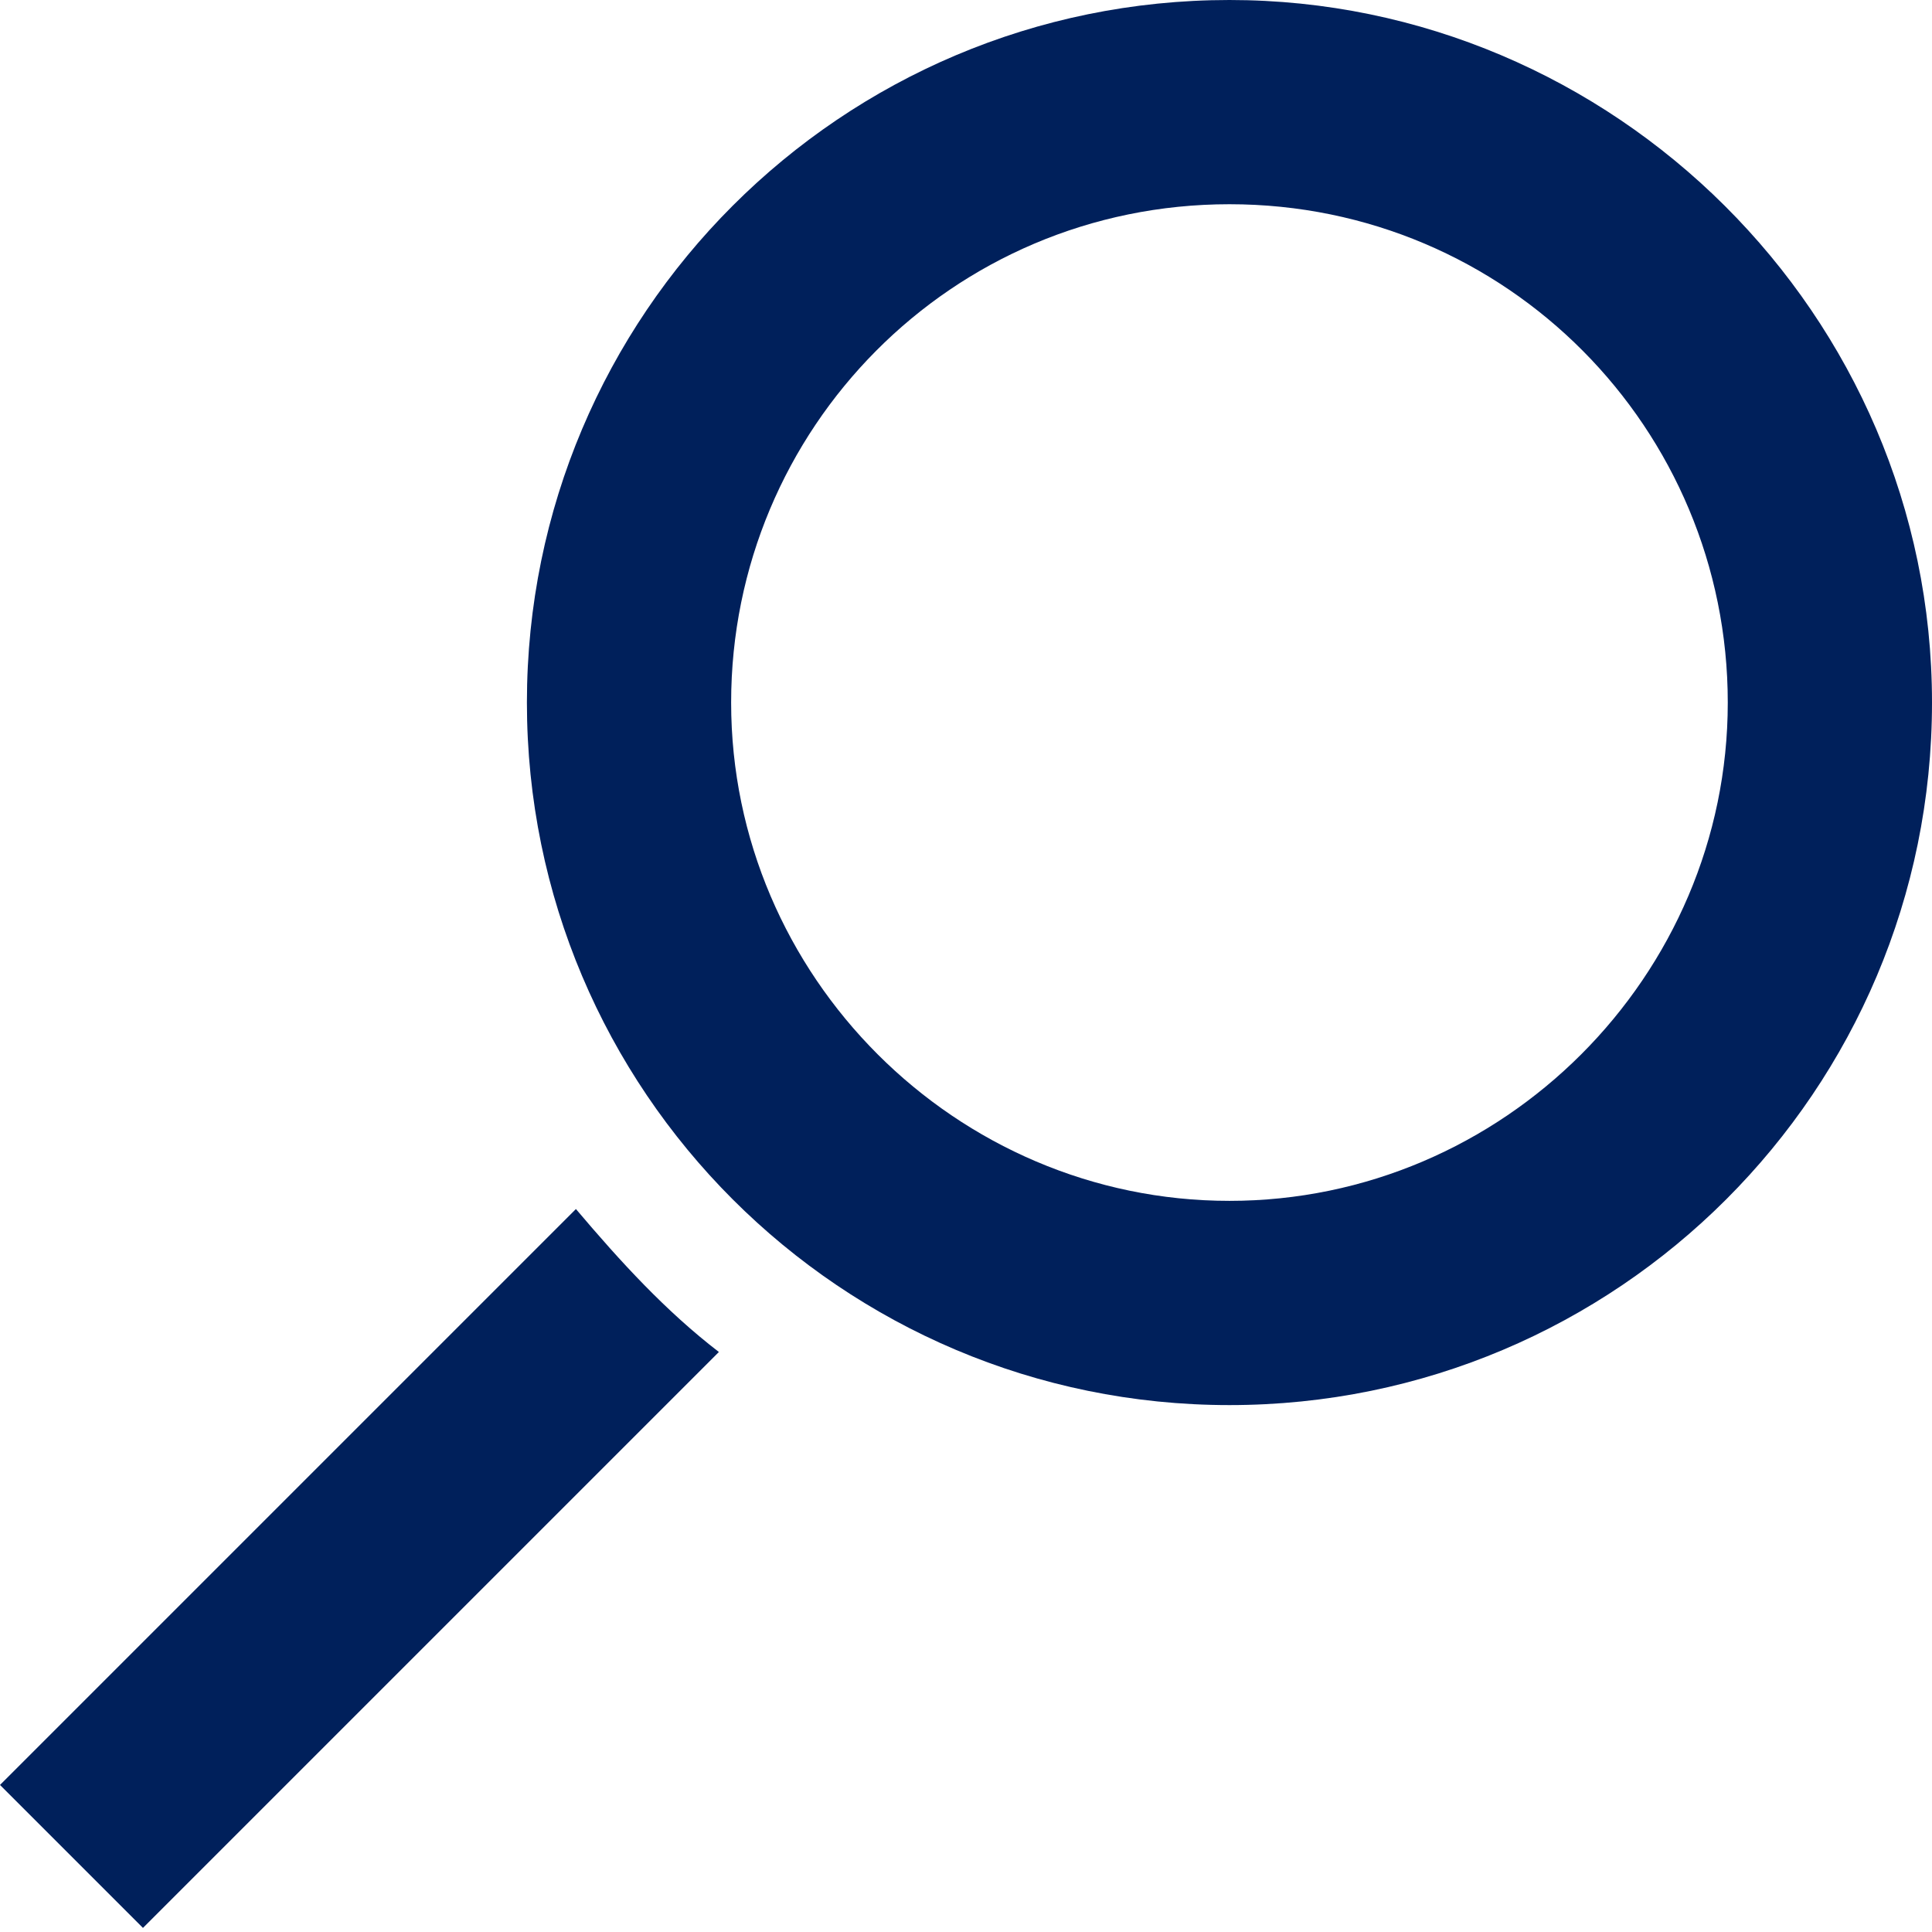
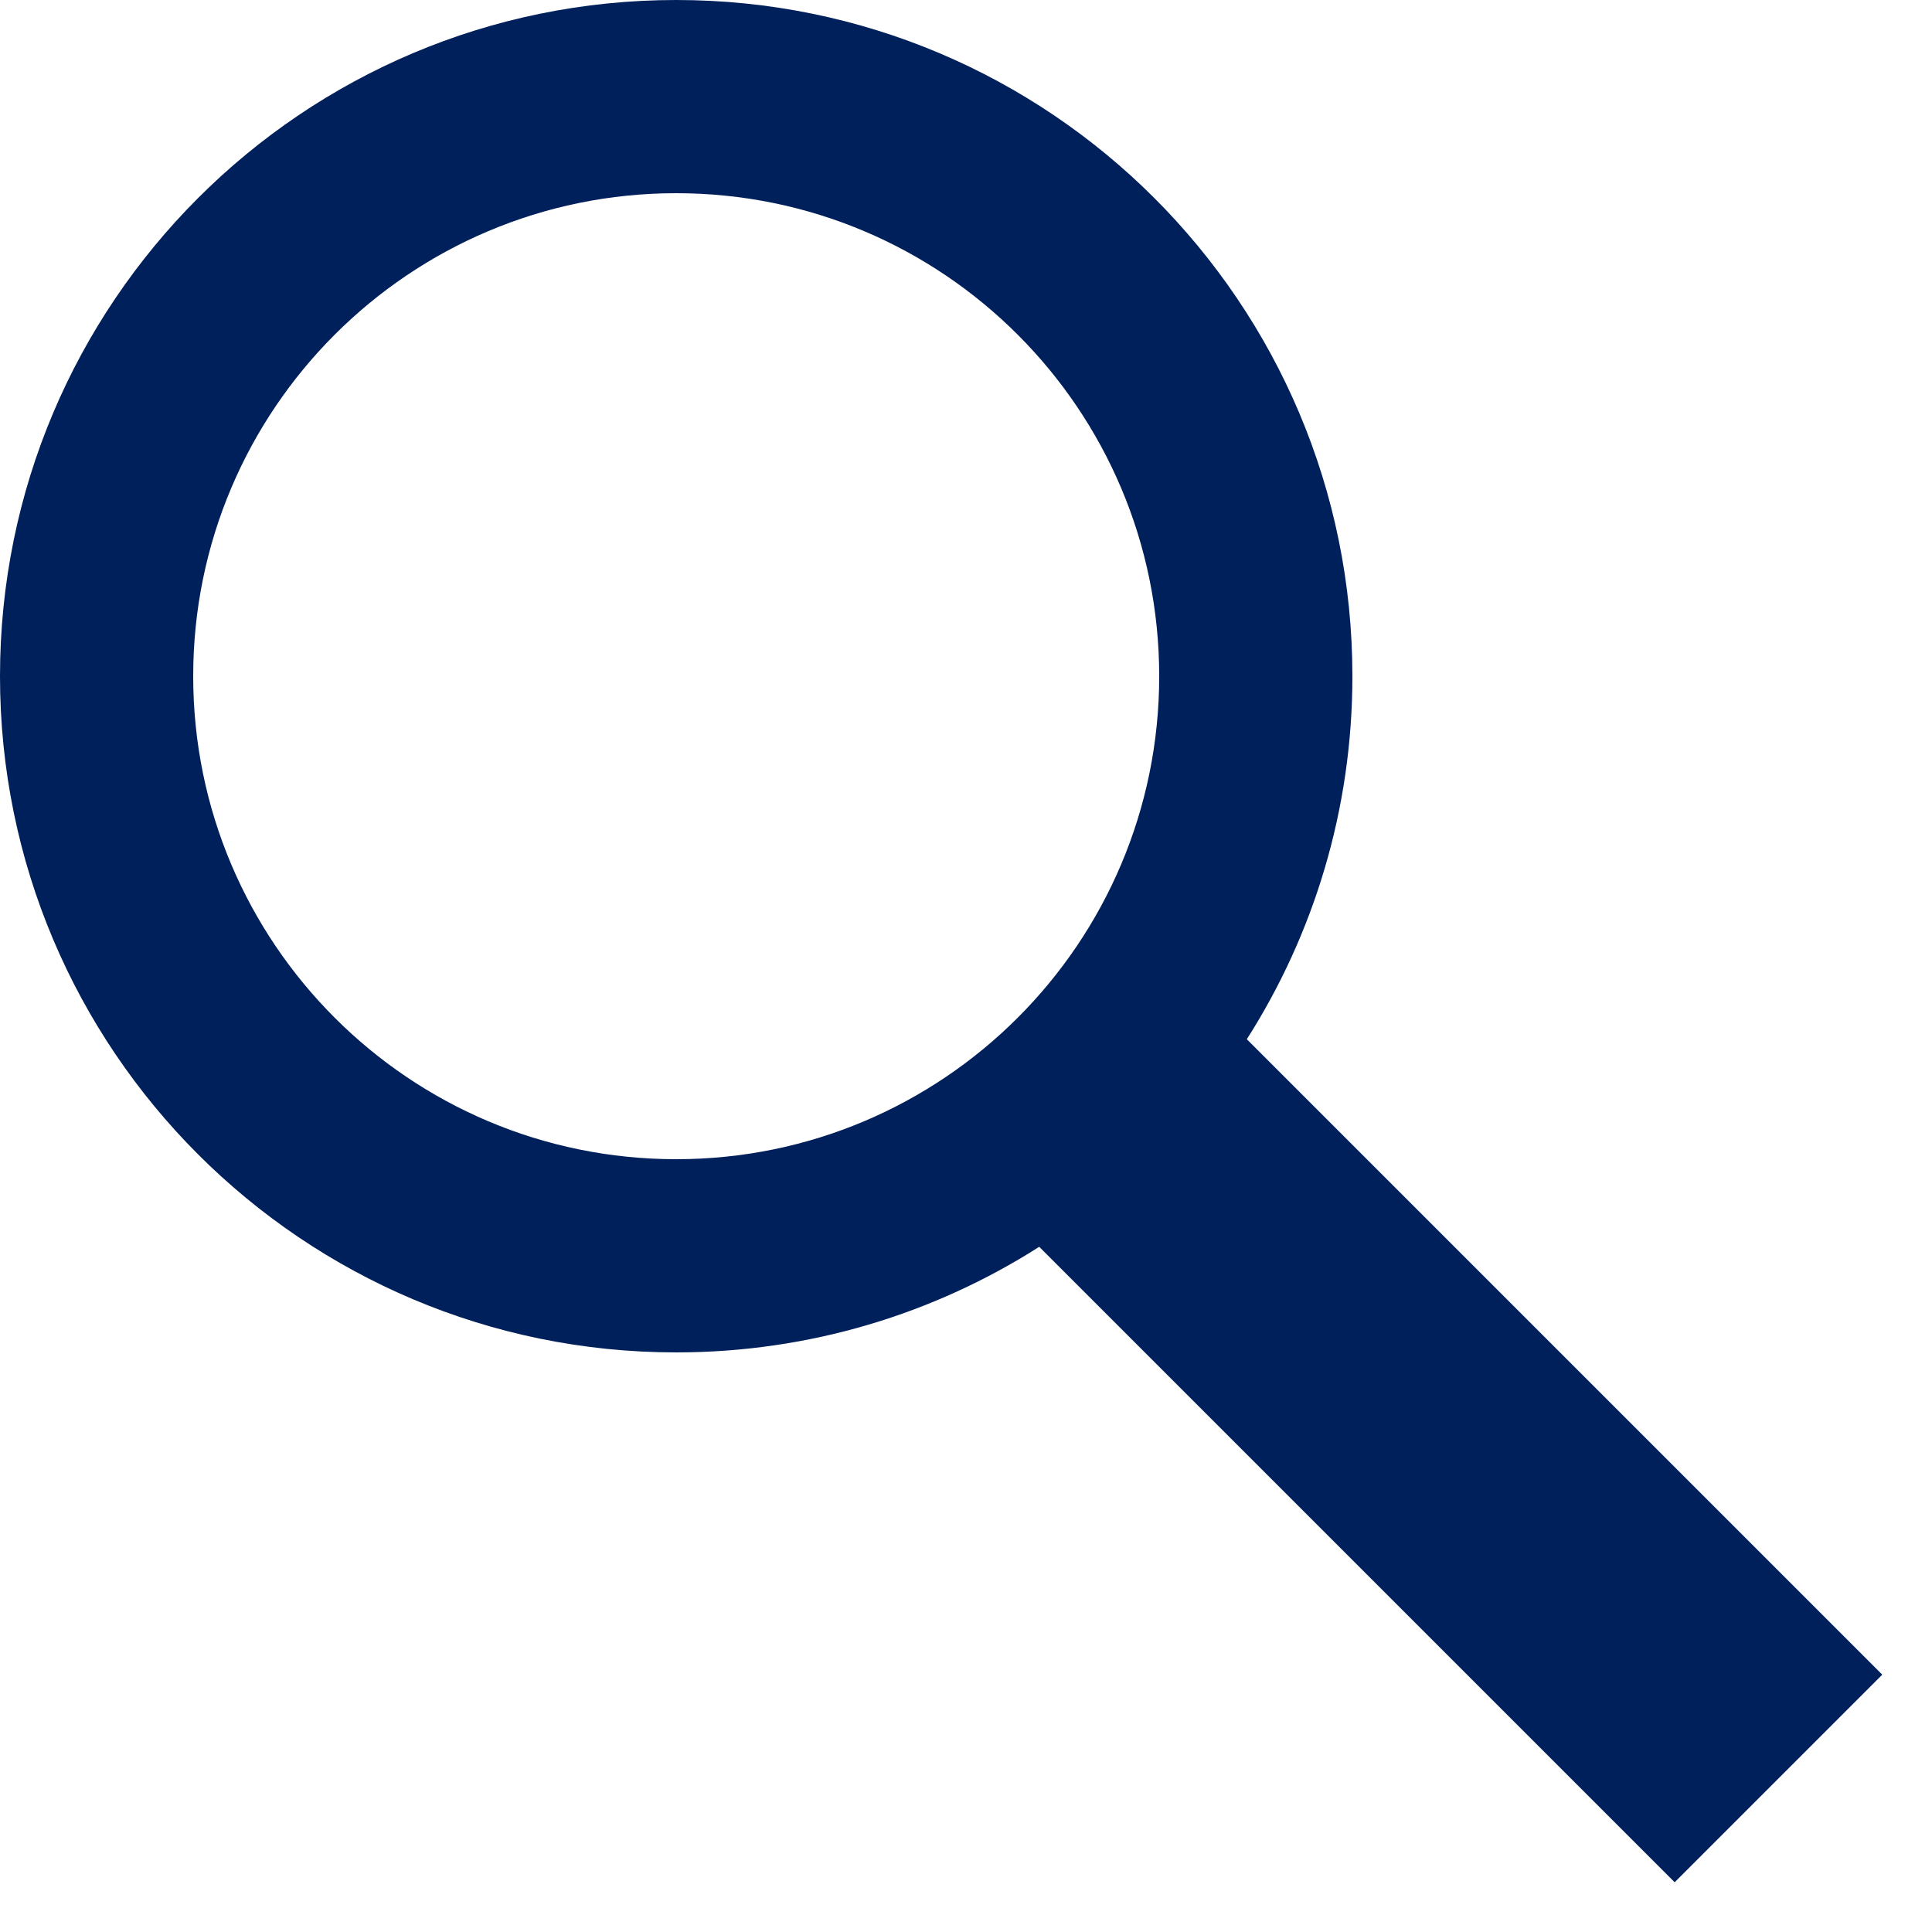
- <svg xmlns="http://www.w3.org/2000/svg" version="1.1" id="Layer_1" x="0px" y="0px" viewBox="0 0 47.3 47.3" style="enable-background:new 0 0 47.3 47.3;" xml:space="preserve">
-   <style type="text/css">
- 	.st0{fill:#00205B;}
- </style>
-   <g>
-     <path class="st0" d="M14.1,29.6L0,43.7l3.5,3.5l14.1-14.1C16.3,32.1,15.2,30.9,14.1,29.6z" />
-     <path class="st0" d="M30.1,0c-9.5,0-17.2,7.7-17.2,17.2s7.7,17.2,17.2,17.2s17.2-7.7,17.2-17.2S39.5,0,30.1,0z M30.1,29.4   c-6.7,0-12.2-5.5-12.2-12.2S23.3,5,30.1,5s12.2,5.5,12.2,12.2S36.8,29.4,30.1,29.4z" />
+ <svg xmlns="http://www.w3.org/2000/svg" width="20px" height="20px" viewBox="0 0 20 20" version="1.1">
+   <defs />
+   <g id="Icons" stroke="none" stroke-width="1" fill="none" fill-rule="evenodd">
+     <g id="Icon-Set-Example" transform="translate(-99, -75)" fill="#00205B">
+       <g id="Search-24" transform="translate(96, 72)">
+         <path d="M13.758,15.907 L20.336,22.485 L22.485,20.336 L15.907,13.758 C16.599,12.672 17,11.383 17,10 C17,6.134 13.866,3 10,3 C6.134,3 3,6.134 3,10 C3,13.866 6.134,17 10,17 C11.383,17 12.672,16.599 13.758,15.907 L13.758,15.907 Z M10,15 C7.239,15 5,12.761 5,10 C5,7.239 7.239,5 10,5 C12.761,5 15,7.239 15,10 C15,12.761 12.761,15 10,15 Z" id="Magnifier" />
+       </g>
+     </g>
  </g>
</svg>
